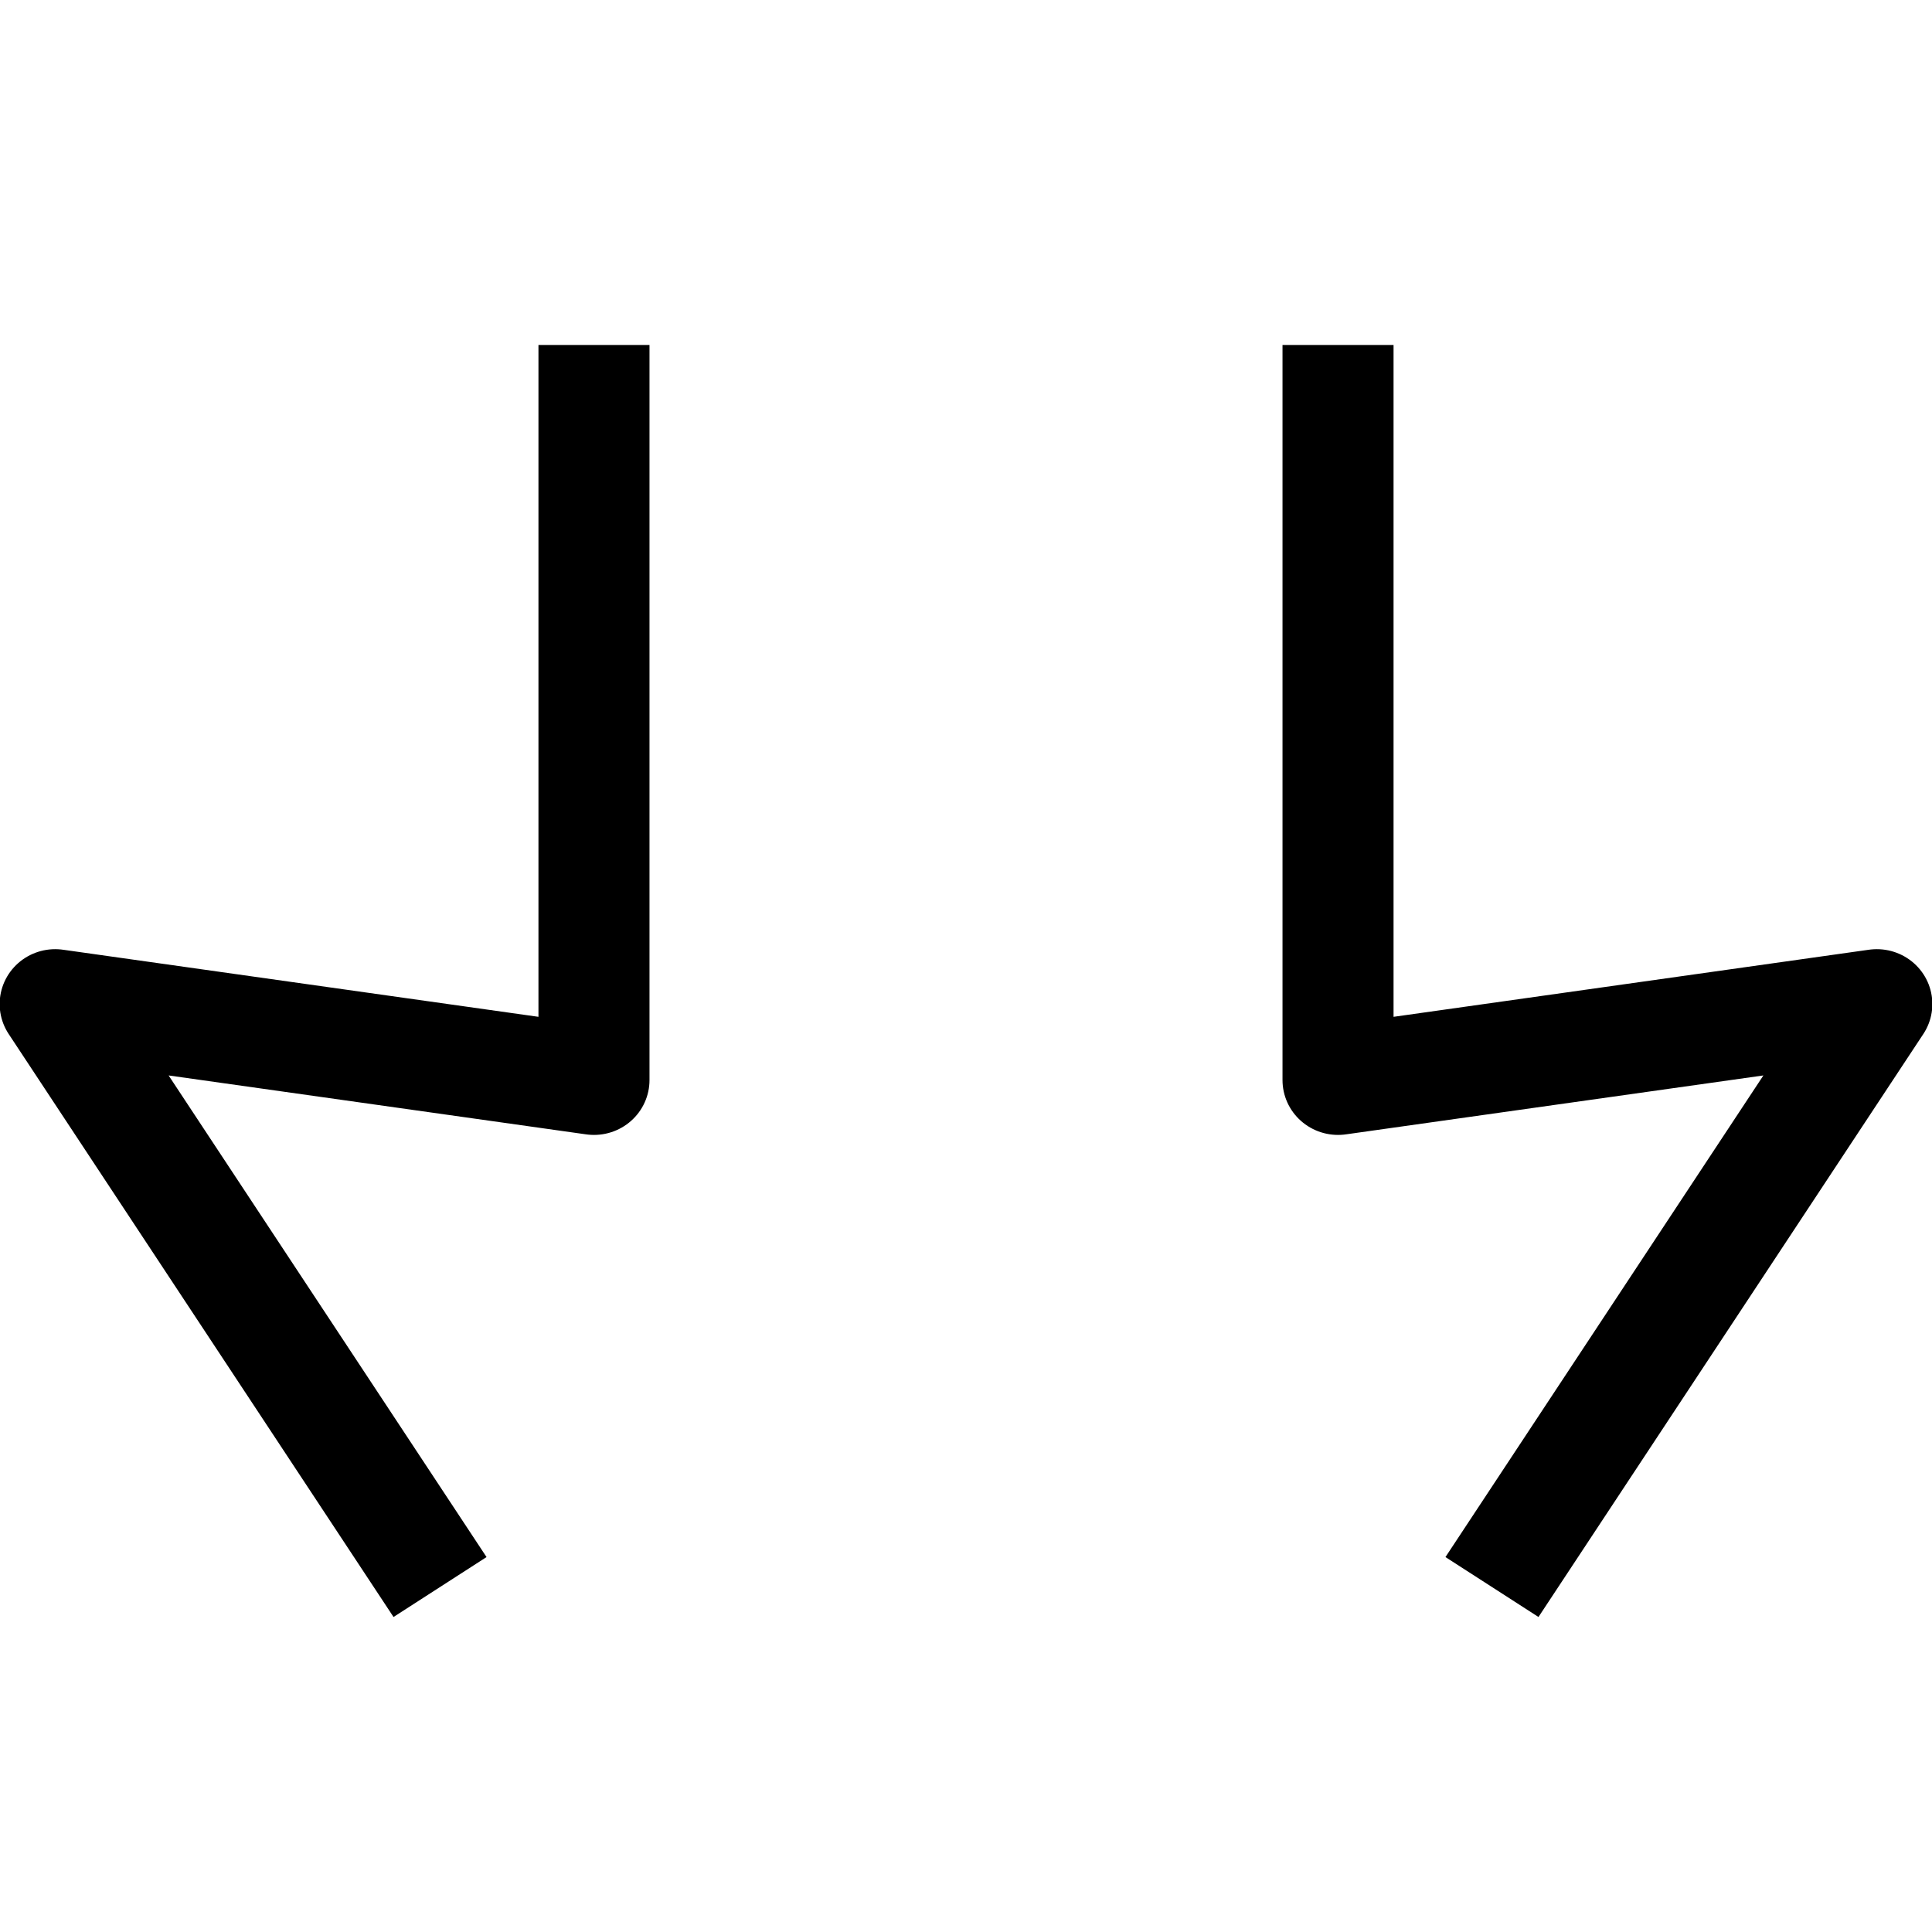
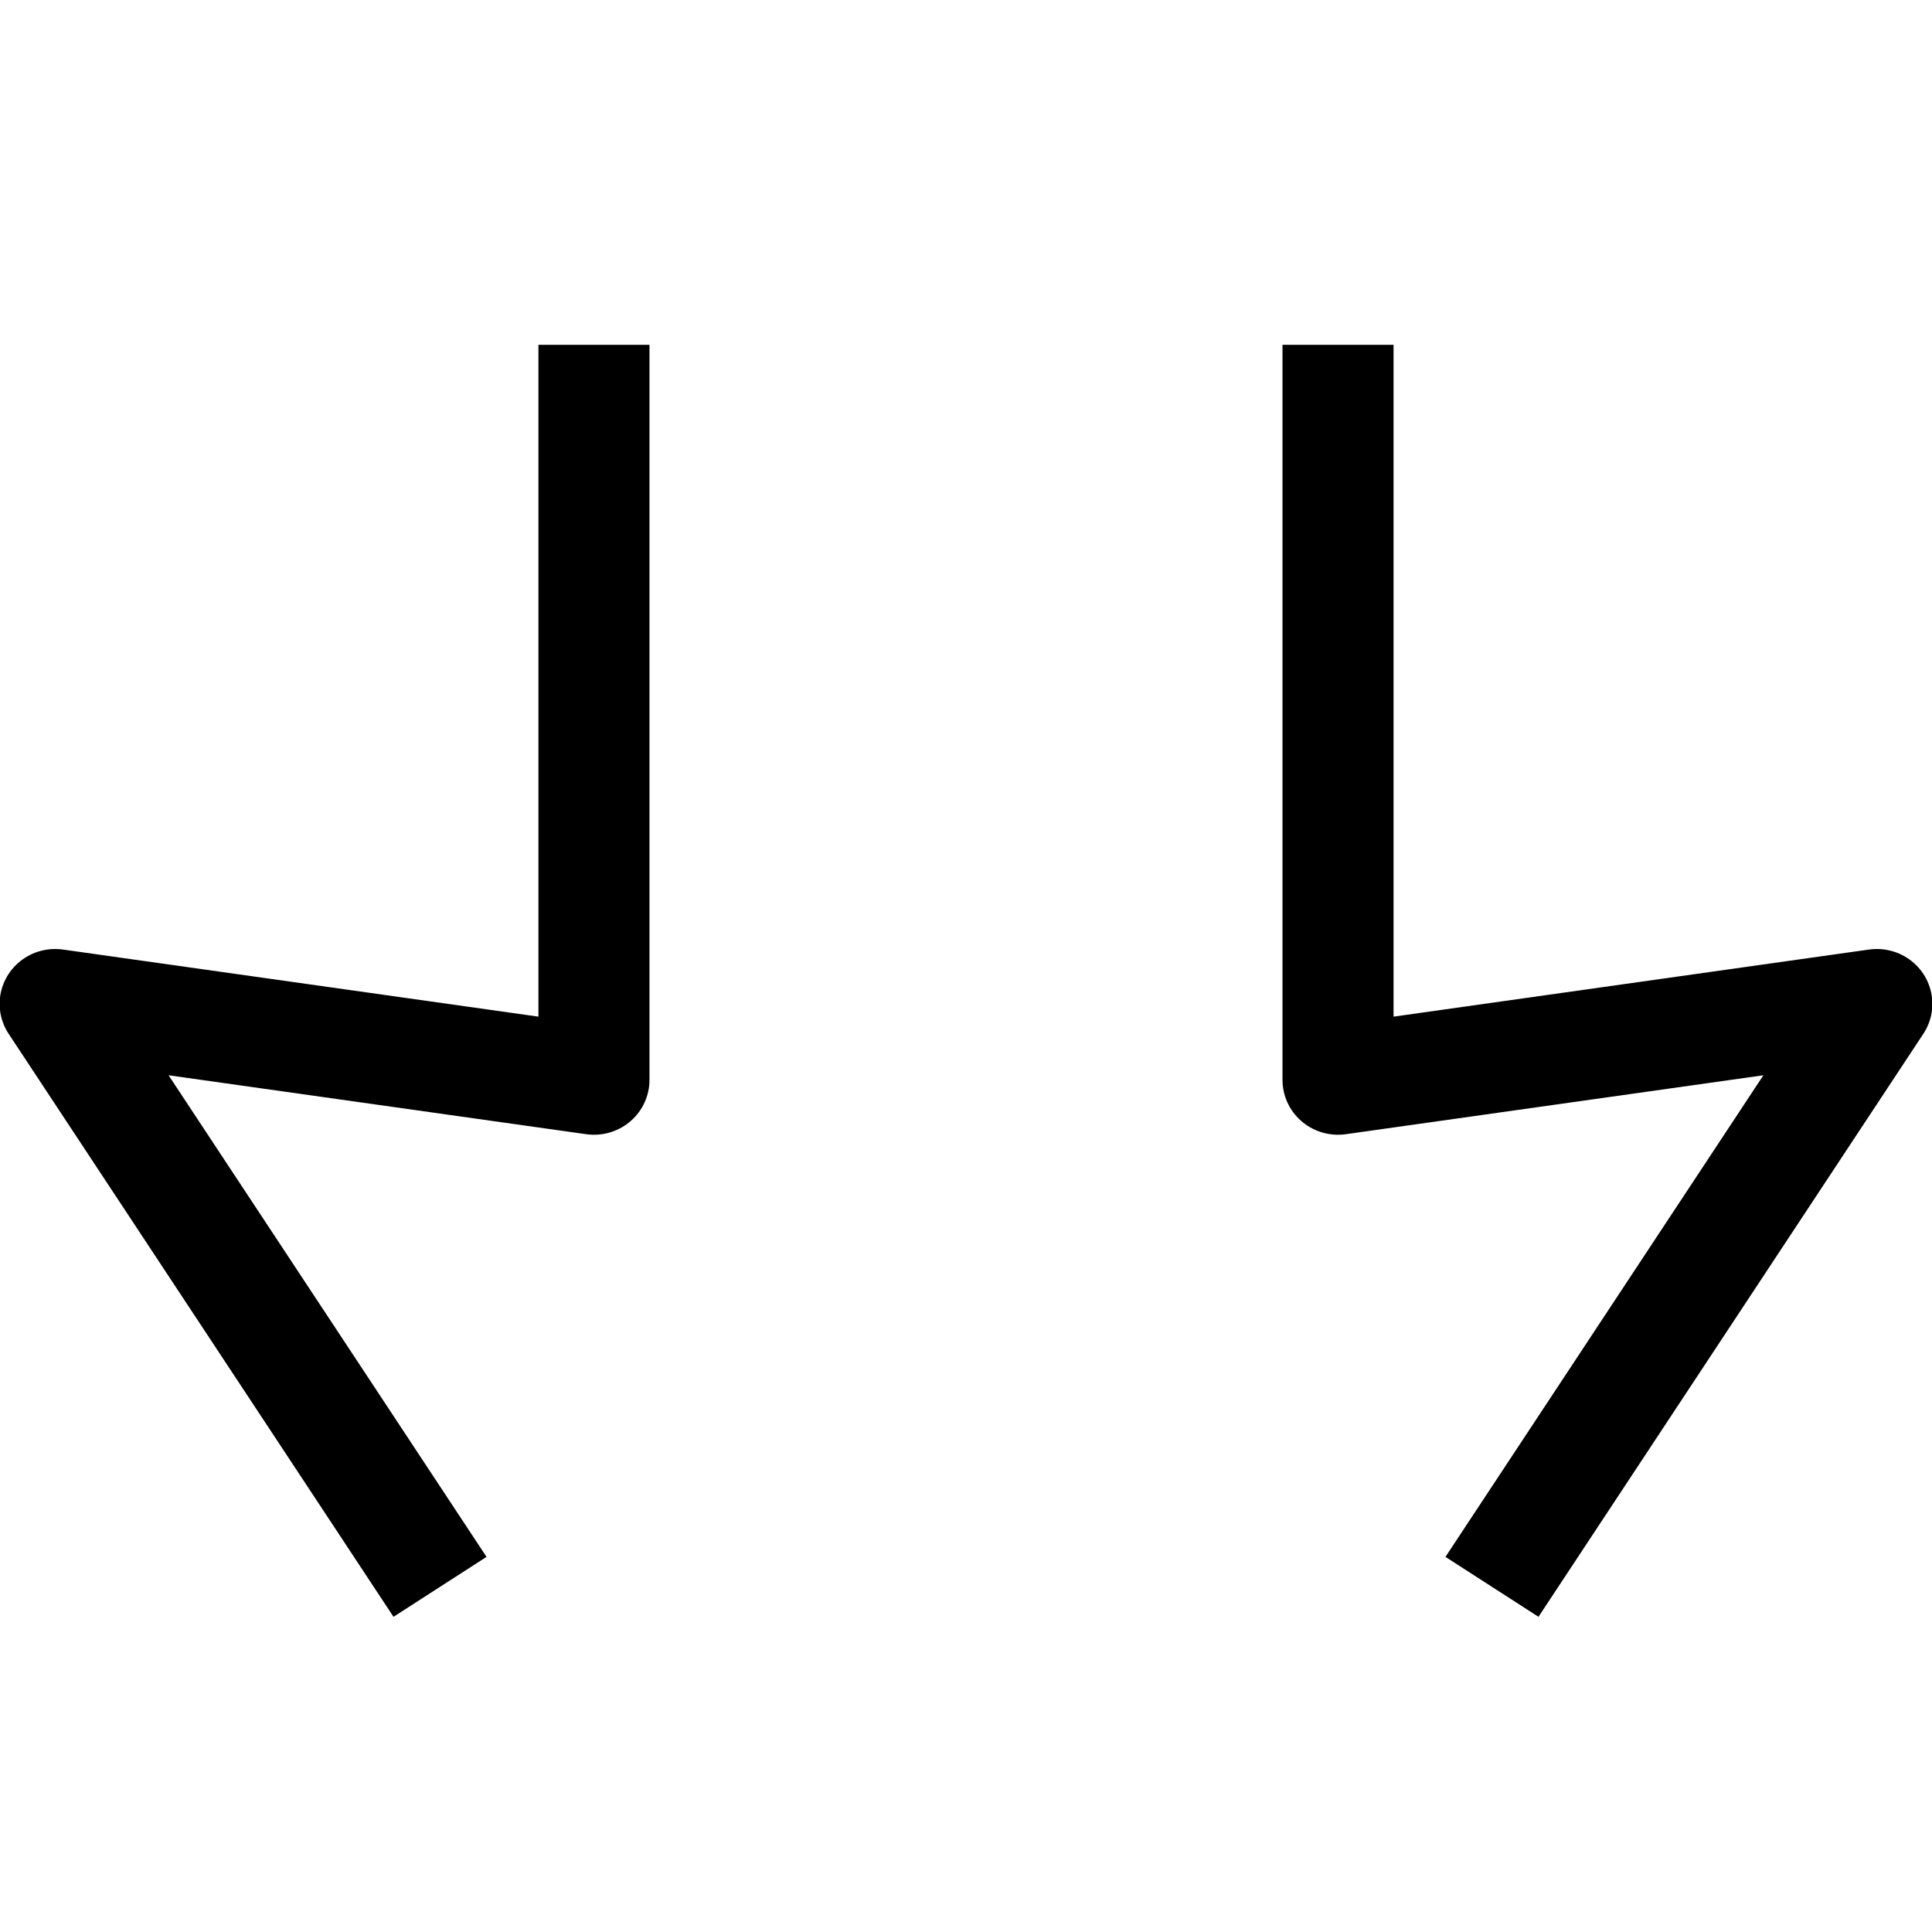
- <svg xmlns="http://www.w3.org/2000/svg" xmlns:xlink="http://www.w3.org/1999/xlink" version="1.0" width="100" height="100" id="svg2211">
-   <defs id="defs2214">
-         </defs>
-   <g id="g3274" transform="matrix(1.77067,0,0,1.749338,71.91211,-370.9344)" style="stroke:#000000;stroke-width:3.246;stroke-miterlimit:4;stroke-dasharray:none;stroke-opacity:1">
-     <path id="path3270" d="M -23.25,222.25 L -23.25,244 L -39,241.75 L -27.75,259" style="opacity:1;fill:none;fill-opacity:0.502;fill-rule:nonzero;stroke:#000000;stroke-width:3.246;stroke-linecap:butt;stroke-linejoin:round;marker:none;marker-start:none;marker-mid:none;marker-end:none;stroke-miterlimit:4;stroke-dasharray:none;stroke-dashoffset:0;stroke-opacity:1;visibility:visible;display:inline;overflow:visible;enable-background:accumulate" />
-     <use height="100" width="100" transform="matrix(-1,0,0,1,-24.75,0)" id="use3272" xlink:href="#path3270" y="0" x="0" style="stroke:#000000;stroke-width:3.246;stroke-miterlimit:4;stroke-dasharray:none;stroke-opacity:1" />
+ <svg xmlns="http://www.w3.org/2000/svg" xmlns:xlink="http://www.w3.org/1999/xlink" version="1" width="100" height="100">
+   <g transform="matrix(1.7707 0 0 1.7493 71.912 -370.934)" stroke="#000" stroke-width="3.246">
+     <path id="a" d="M-23.25 222.25V244L-39 241.75-27.75 259" fill="none" fill-opacity=".502" stroke-linejoin="round" overflow="visible" />
+     <use height="100" width="100" transform="matrix(-1 0 0 1 -24.75 0)" xlink:href="#a" />
  </g>
</svg>
